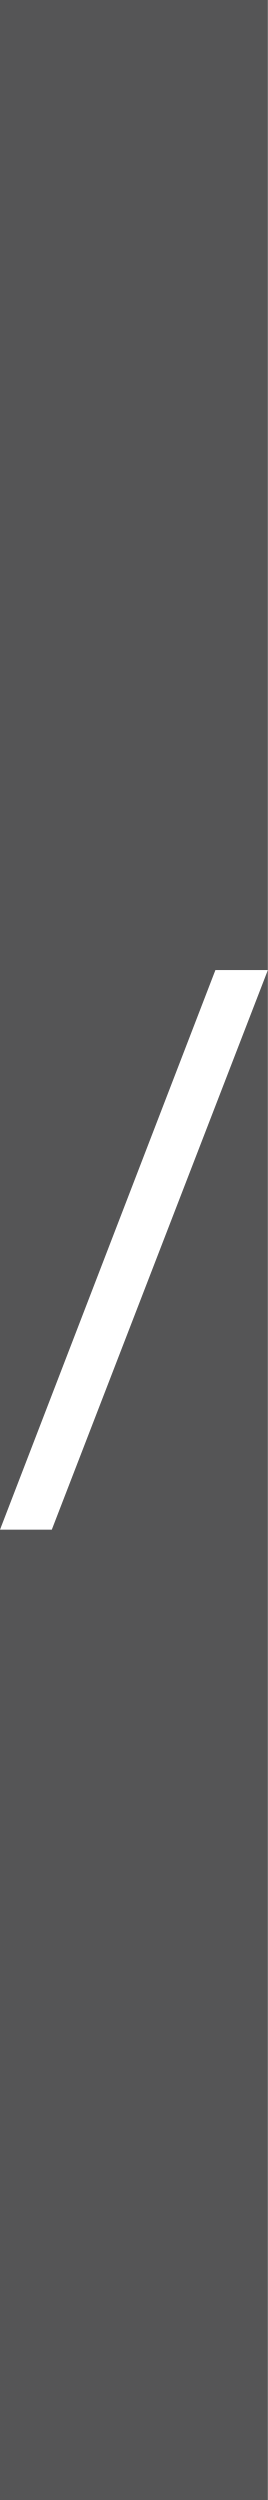
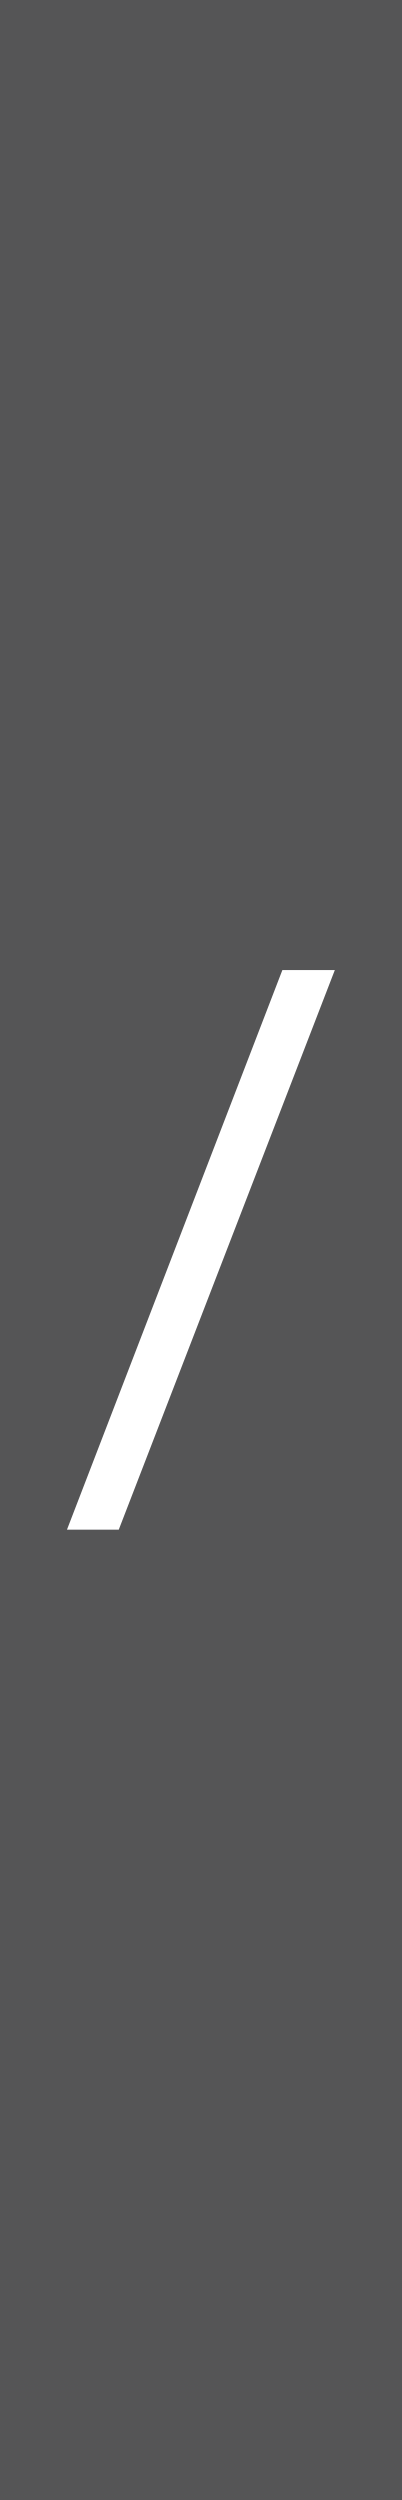
- <svg xmlns="http://www.w3.org/2000/svg" id="Dash" width="12" height="112" viewBox="0 0 12 112">
-   <rect id="Hintergrund" x="0" width="12" height="112" fill="#555556" />
-   <path id="Trennstrich" d="M0,68.53l9.65-25.07h2.35l-9.68,25.07H0Z" fill="#fff" />
+ <svg xmlns="http://www.w3.org/2000/svg" id="Dash" width="18" height="112" viewBox="0 0 18 112">
+   <rect id="Hintergrund" x="-31.57" width="81.15" height="112" fill="#555556" />
+   <path id="Trennstrich" d="M3,68.53l9.65-25.07h2.35l-9.68,25.07h-2.32Z" fill="#fff" />
</svg>
